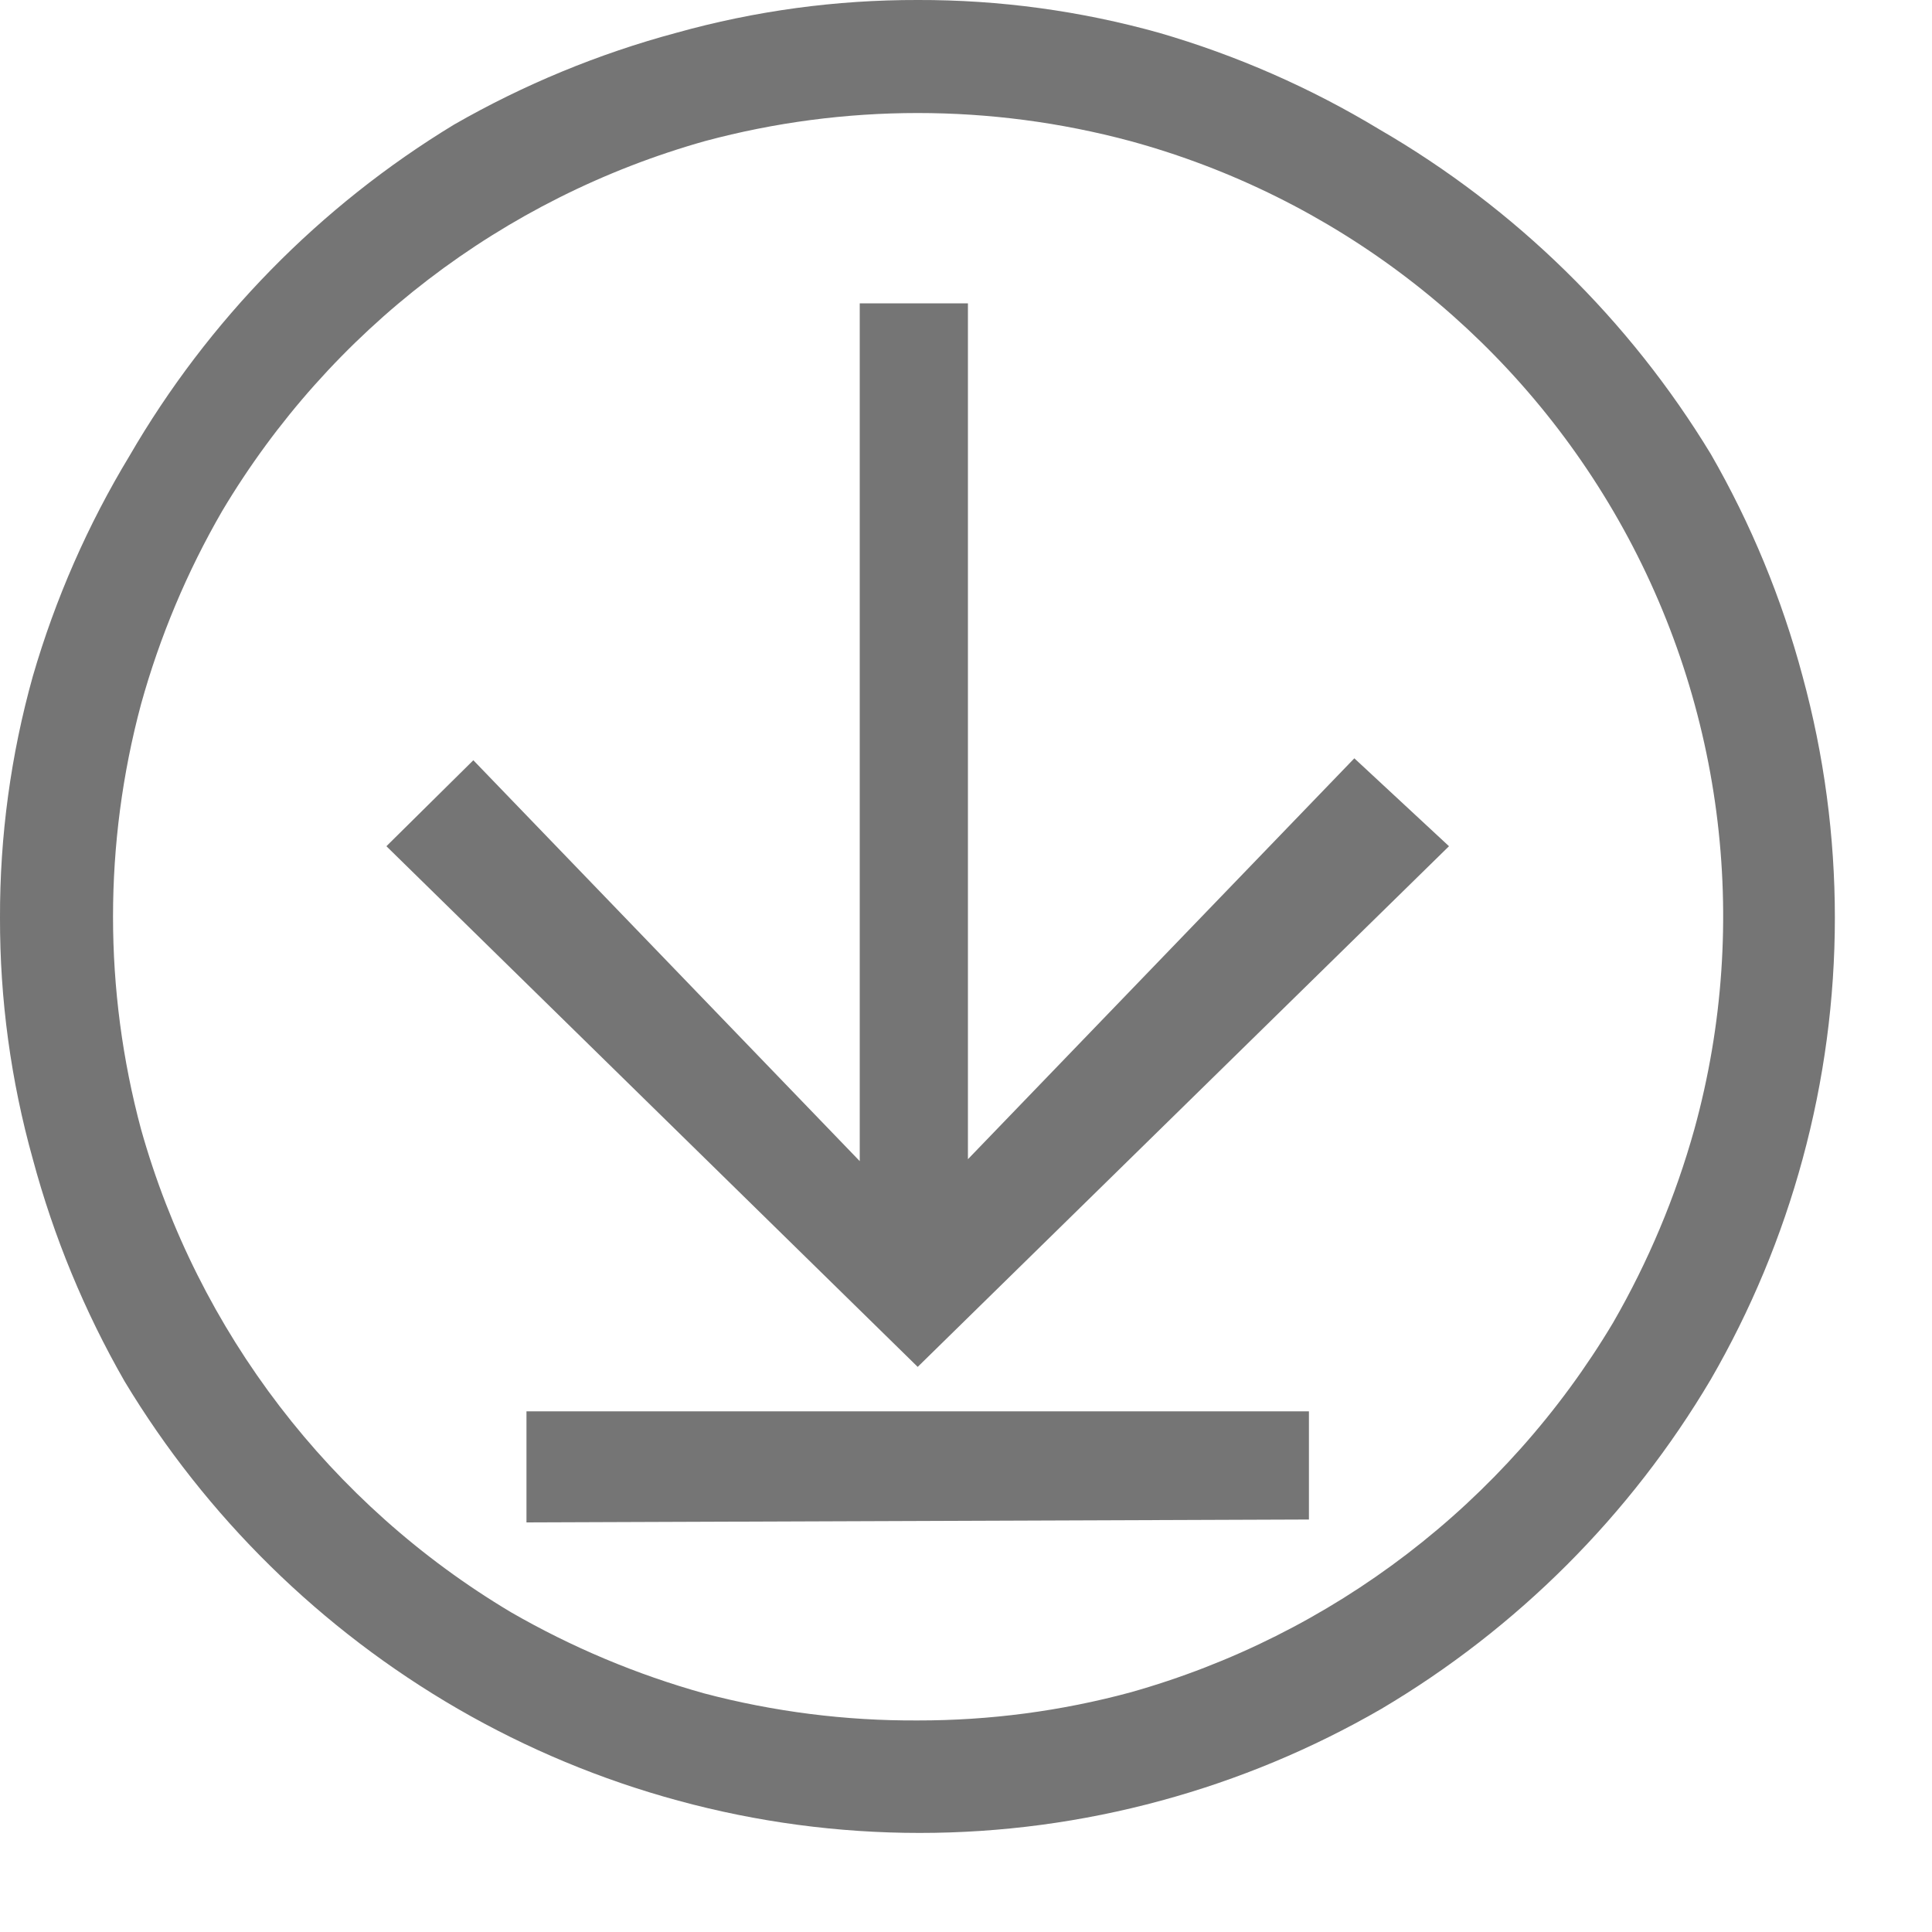
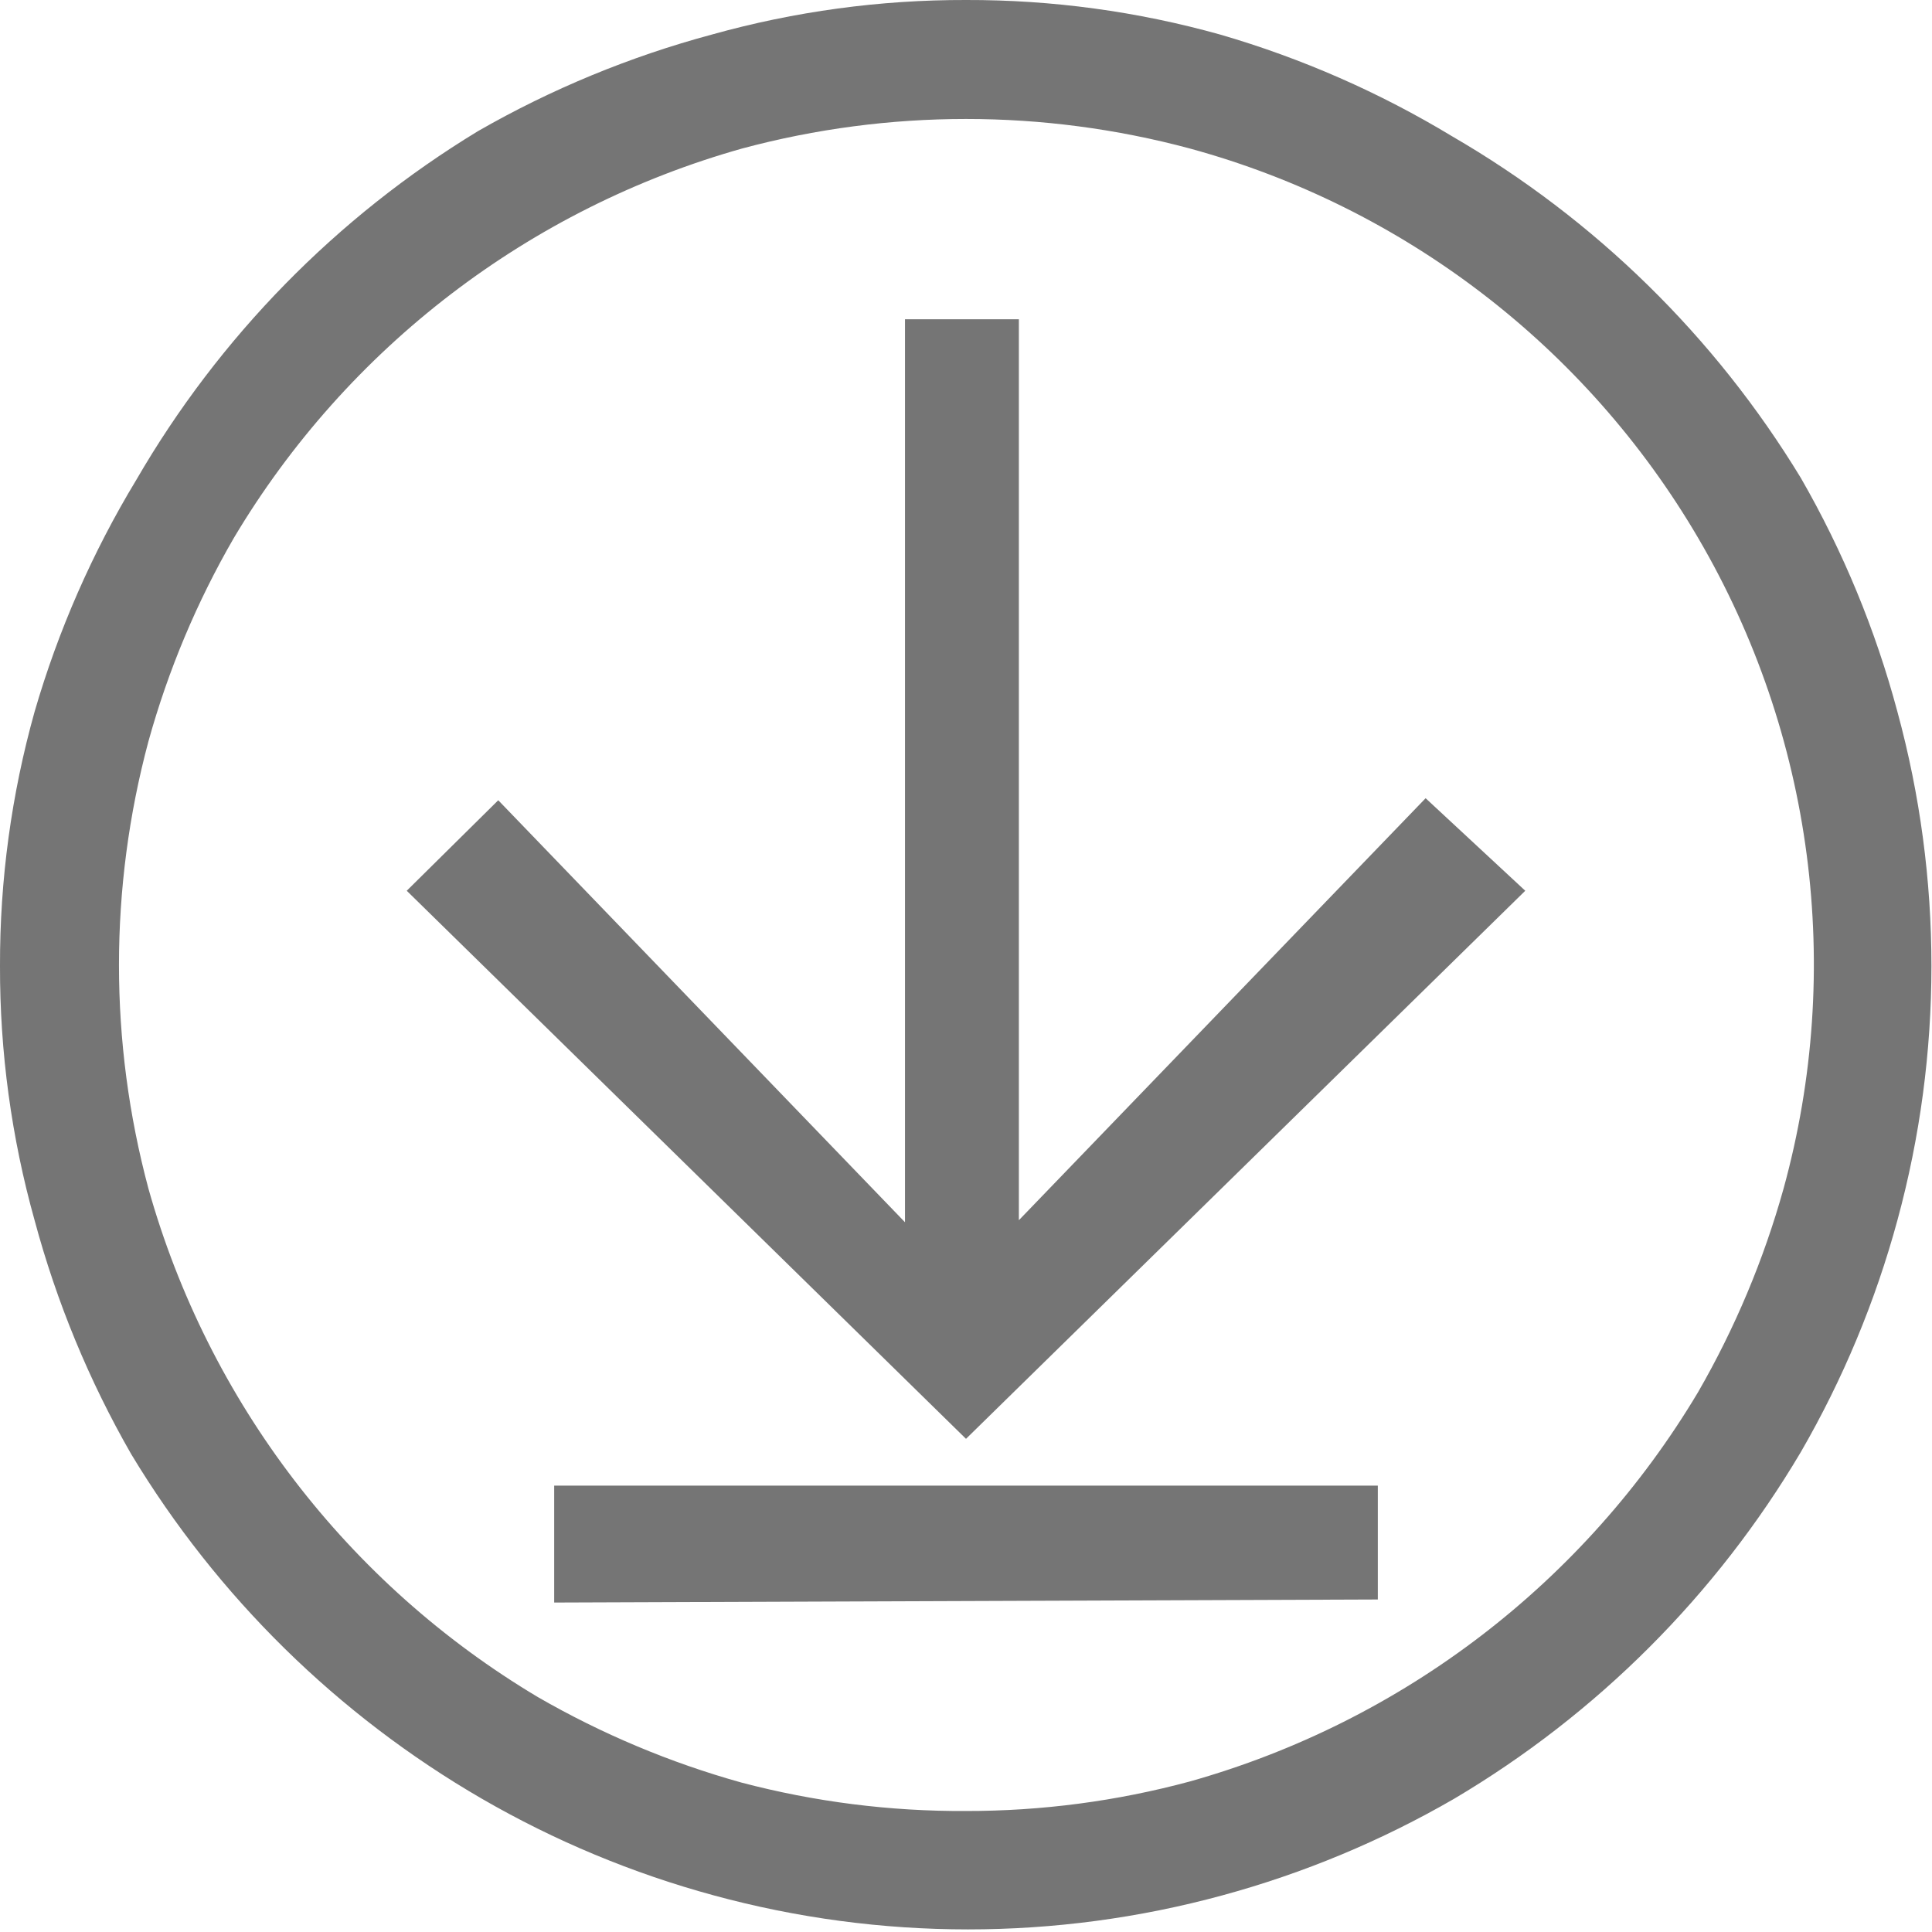
- <svg xmlns="http://www.w3.org/2000/svg" id="Shapes" width="25" height="25" viewBox="0 0 20 20">
+ <svg xmlns="http://www.w3.org/2000/svg" id="Shapes" width="25" height="25" viewBox="0 0 19 19">
  <path d="M9.5,0A9.18,9.18,0,0,1,12,.34a9.55,9.55,0,0,1,2.28,1A9.71,9.71,0,0,1,17.71,4.7,9.55,9.55,0,0,1,18.66,7a9.51,9.51,0,0,1,0,5,9.55,9.55,0,0,1-.95,2.28,9.71,9.71,0,0,1-3.41,3.41,9.55,9.55,0,0,1-2.28.95,9.51,9.51,0,0,1-5,0,9.55,9.55,0,0,1-2.28-.95A9.71,9.71,0,0,1,1.29,14.3,9.65,9.65,0,0,1,.34,12,9.2,9.2,0,0,1,0,9.5,9.18,9.18,0,0,1,.34,7a9.55,9.55,0,0,1,1-2.28A9.71,9.71,0,0,1,4.7,1.29,9.65,9.65,0,0,1,7,.34,9.2,9.2,0,0,1,9.5,0Zm0,17.81a8.4,8.4,0,0,0,2.2-.29,8.5,8.5,0,0,0,5-3.83,8.67,8.67,0,0,0,.84-2,8.3,8.3,0,0,0-.84-6.4,8.34,8.34,0,0,0-5-3.83,8.49,8.49,0,0,0-4.4,0,8.5,8.5,0,0,0-5,3.83,8.56,8.56,0,0,0-.84,2,8.49,8.49,0,0,0,0,4.4,8.5,8.5,0,0,0,3.83,5,8.67,8.67,0,0,0,2,.84A8.48,8.48,0,0,0,9.5,17.81Z" fill="#757575" />
  <path d="M15,8.76,9.5,14.15,4,8.76l.9-.89,4,4.15V3.14h1.12V12l4-4.15Zm-9.55,7V14.61h8.1v1.12Z" fill="#757575" />
</svg>
